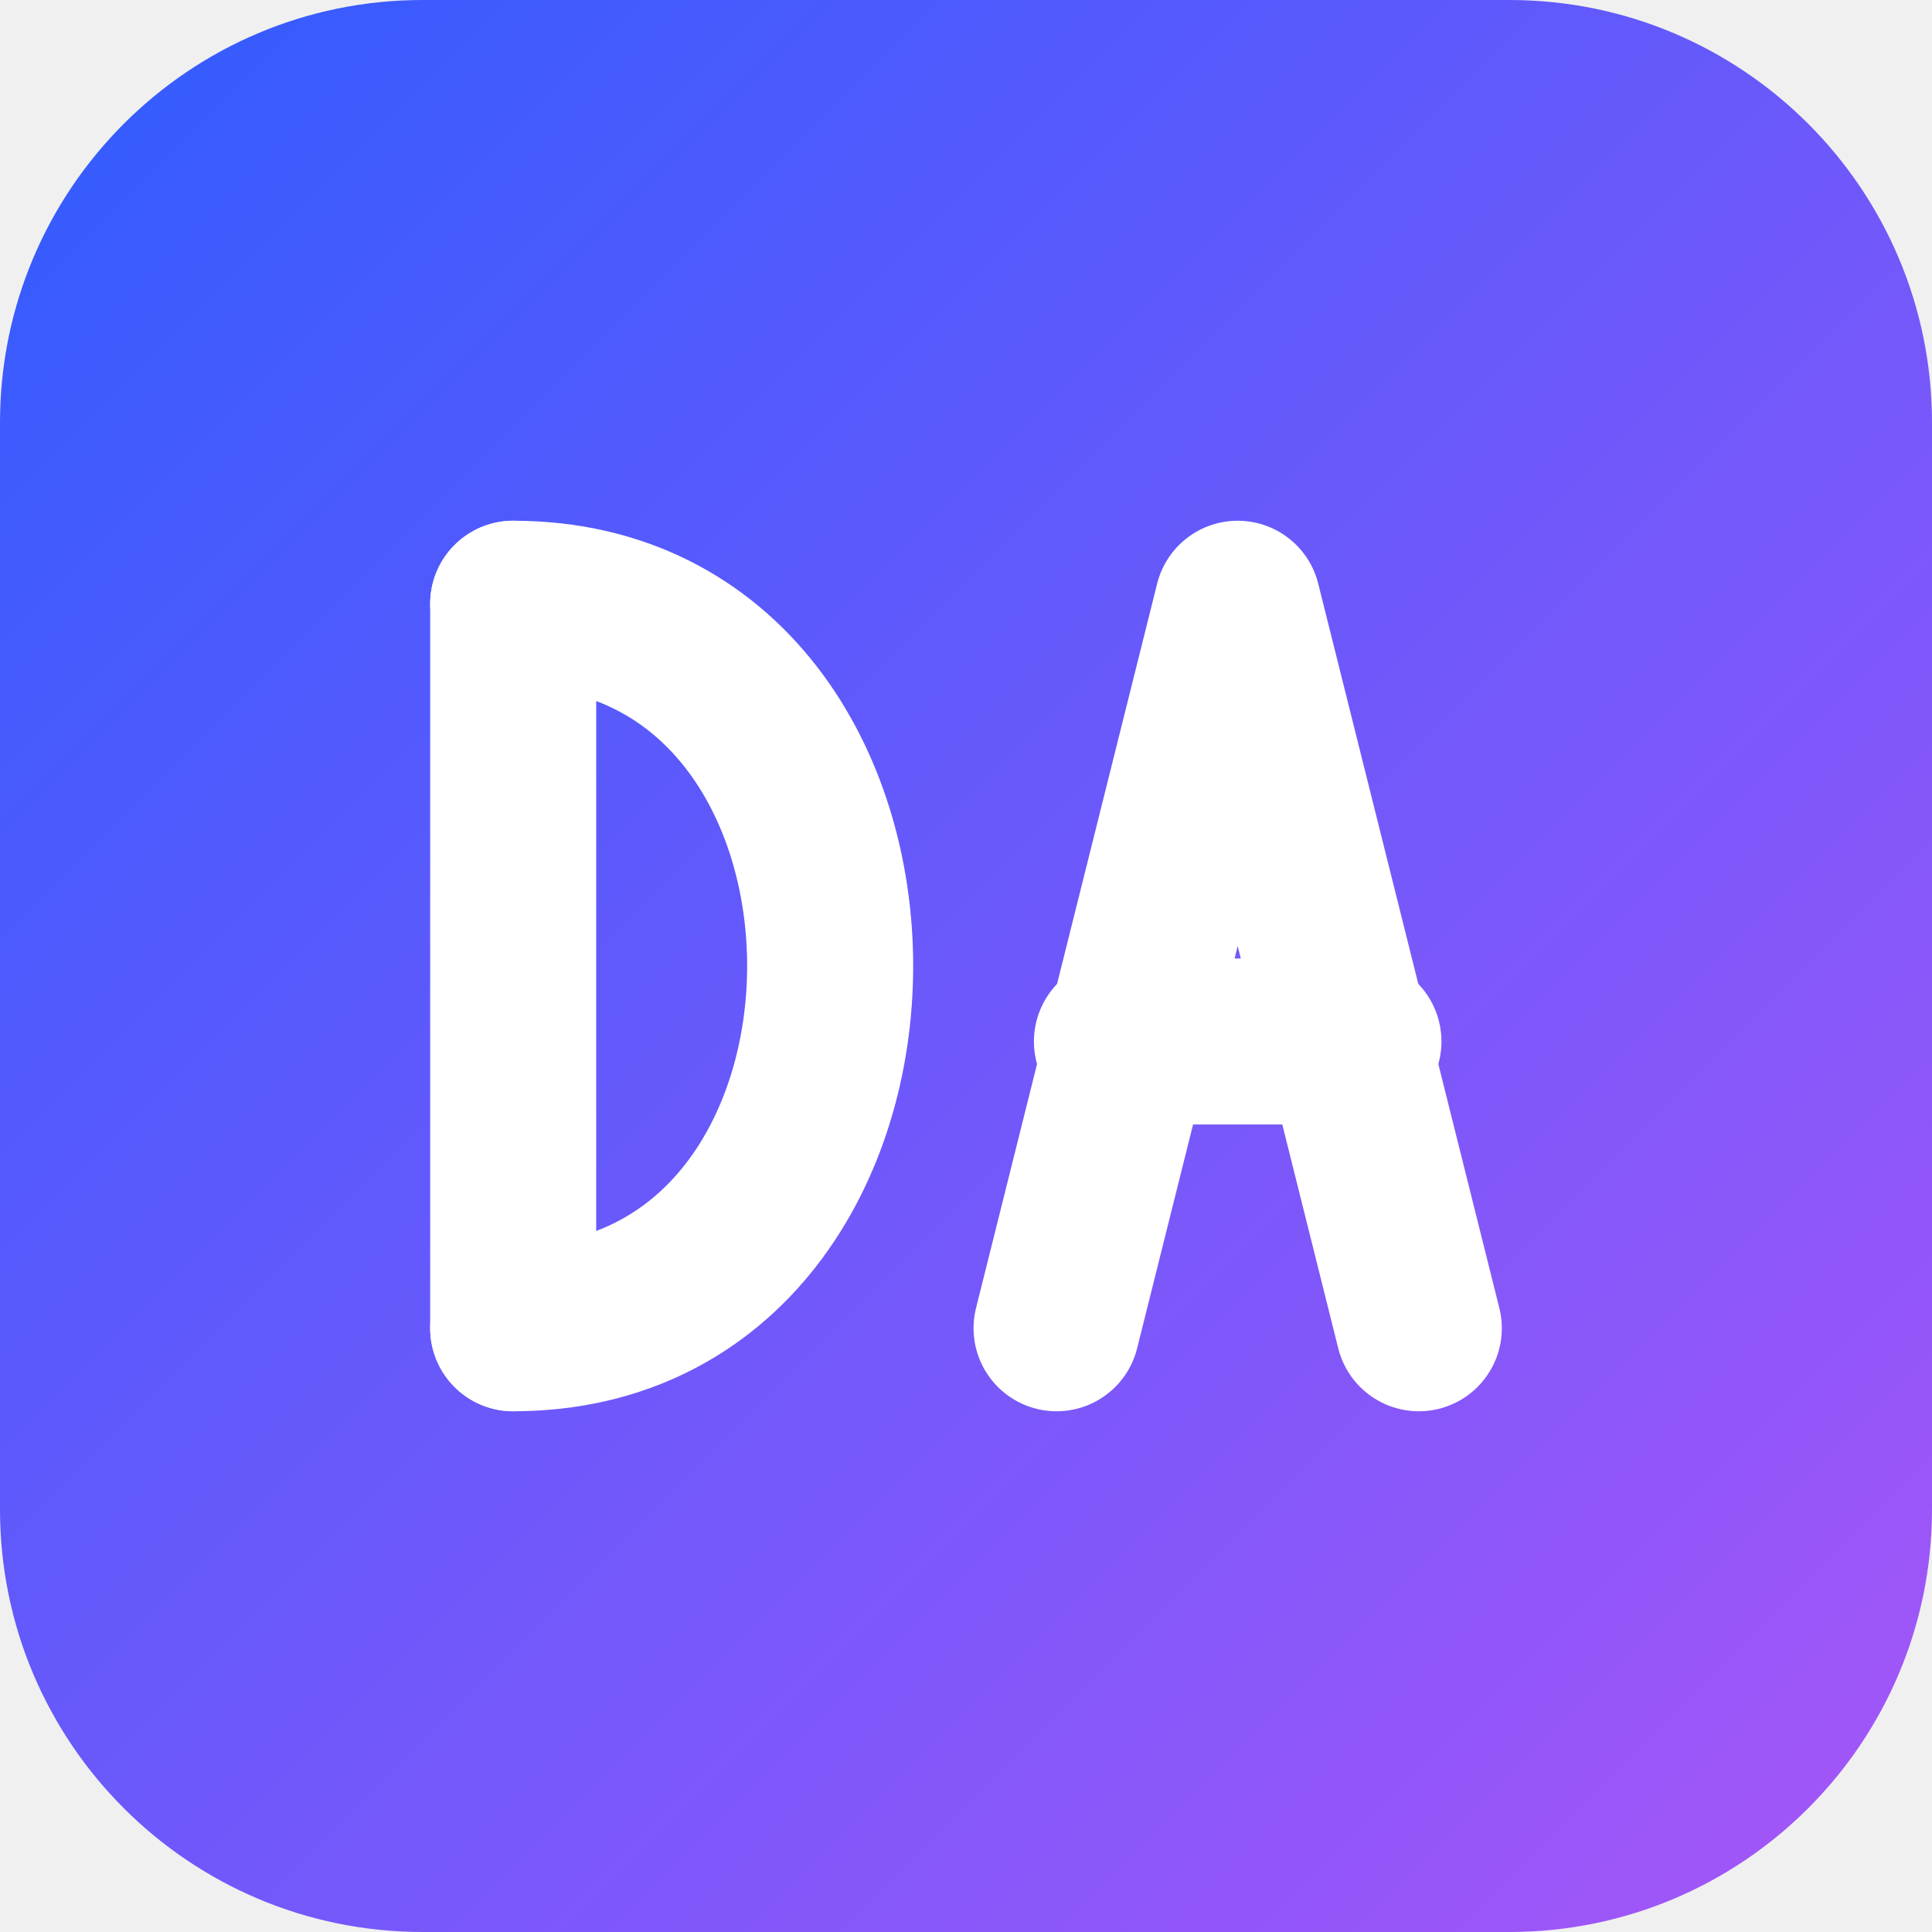
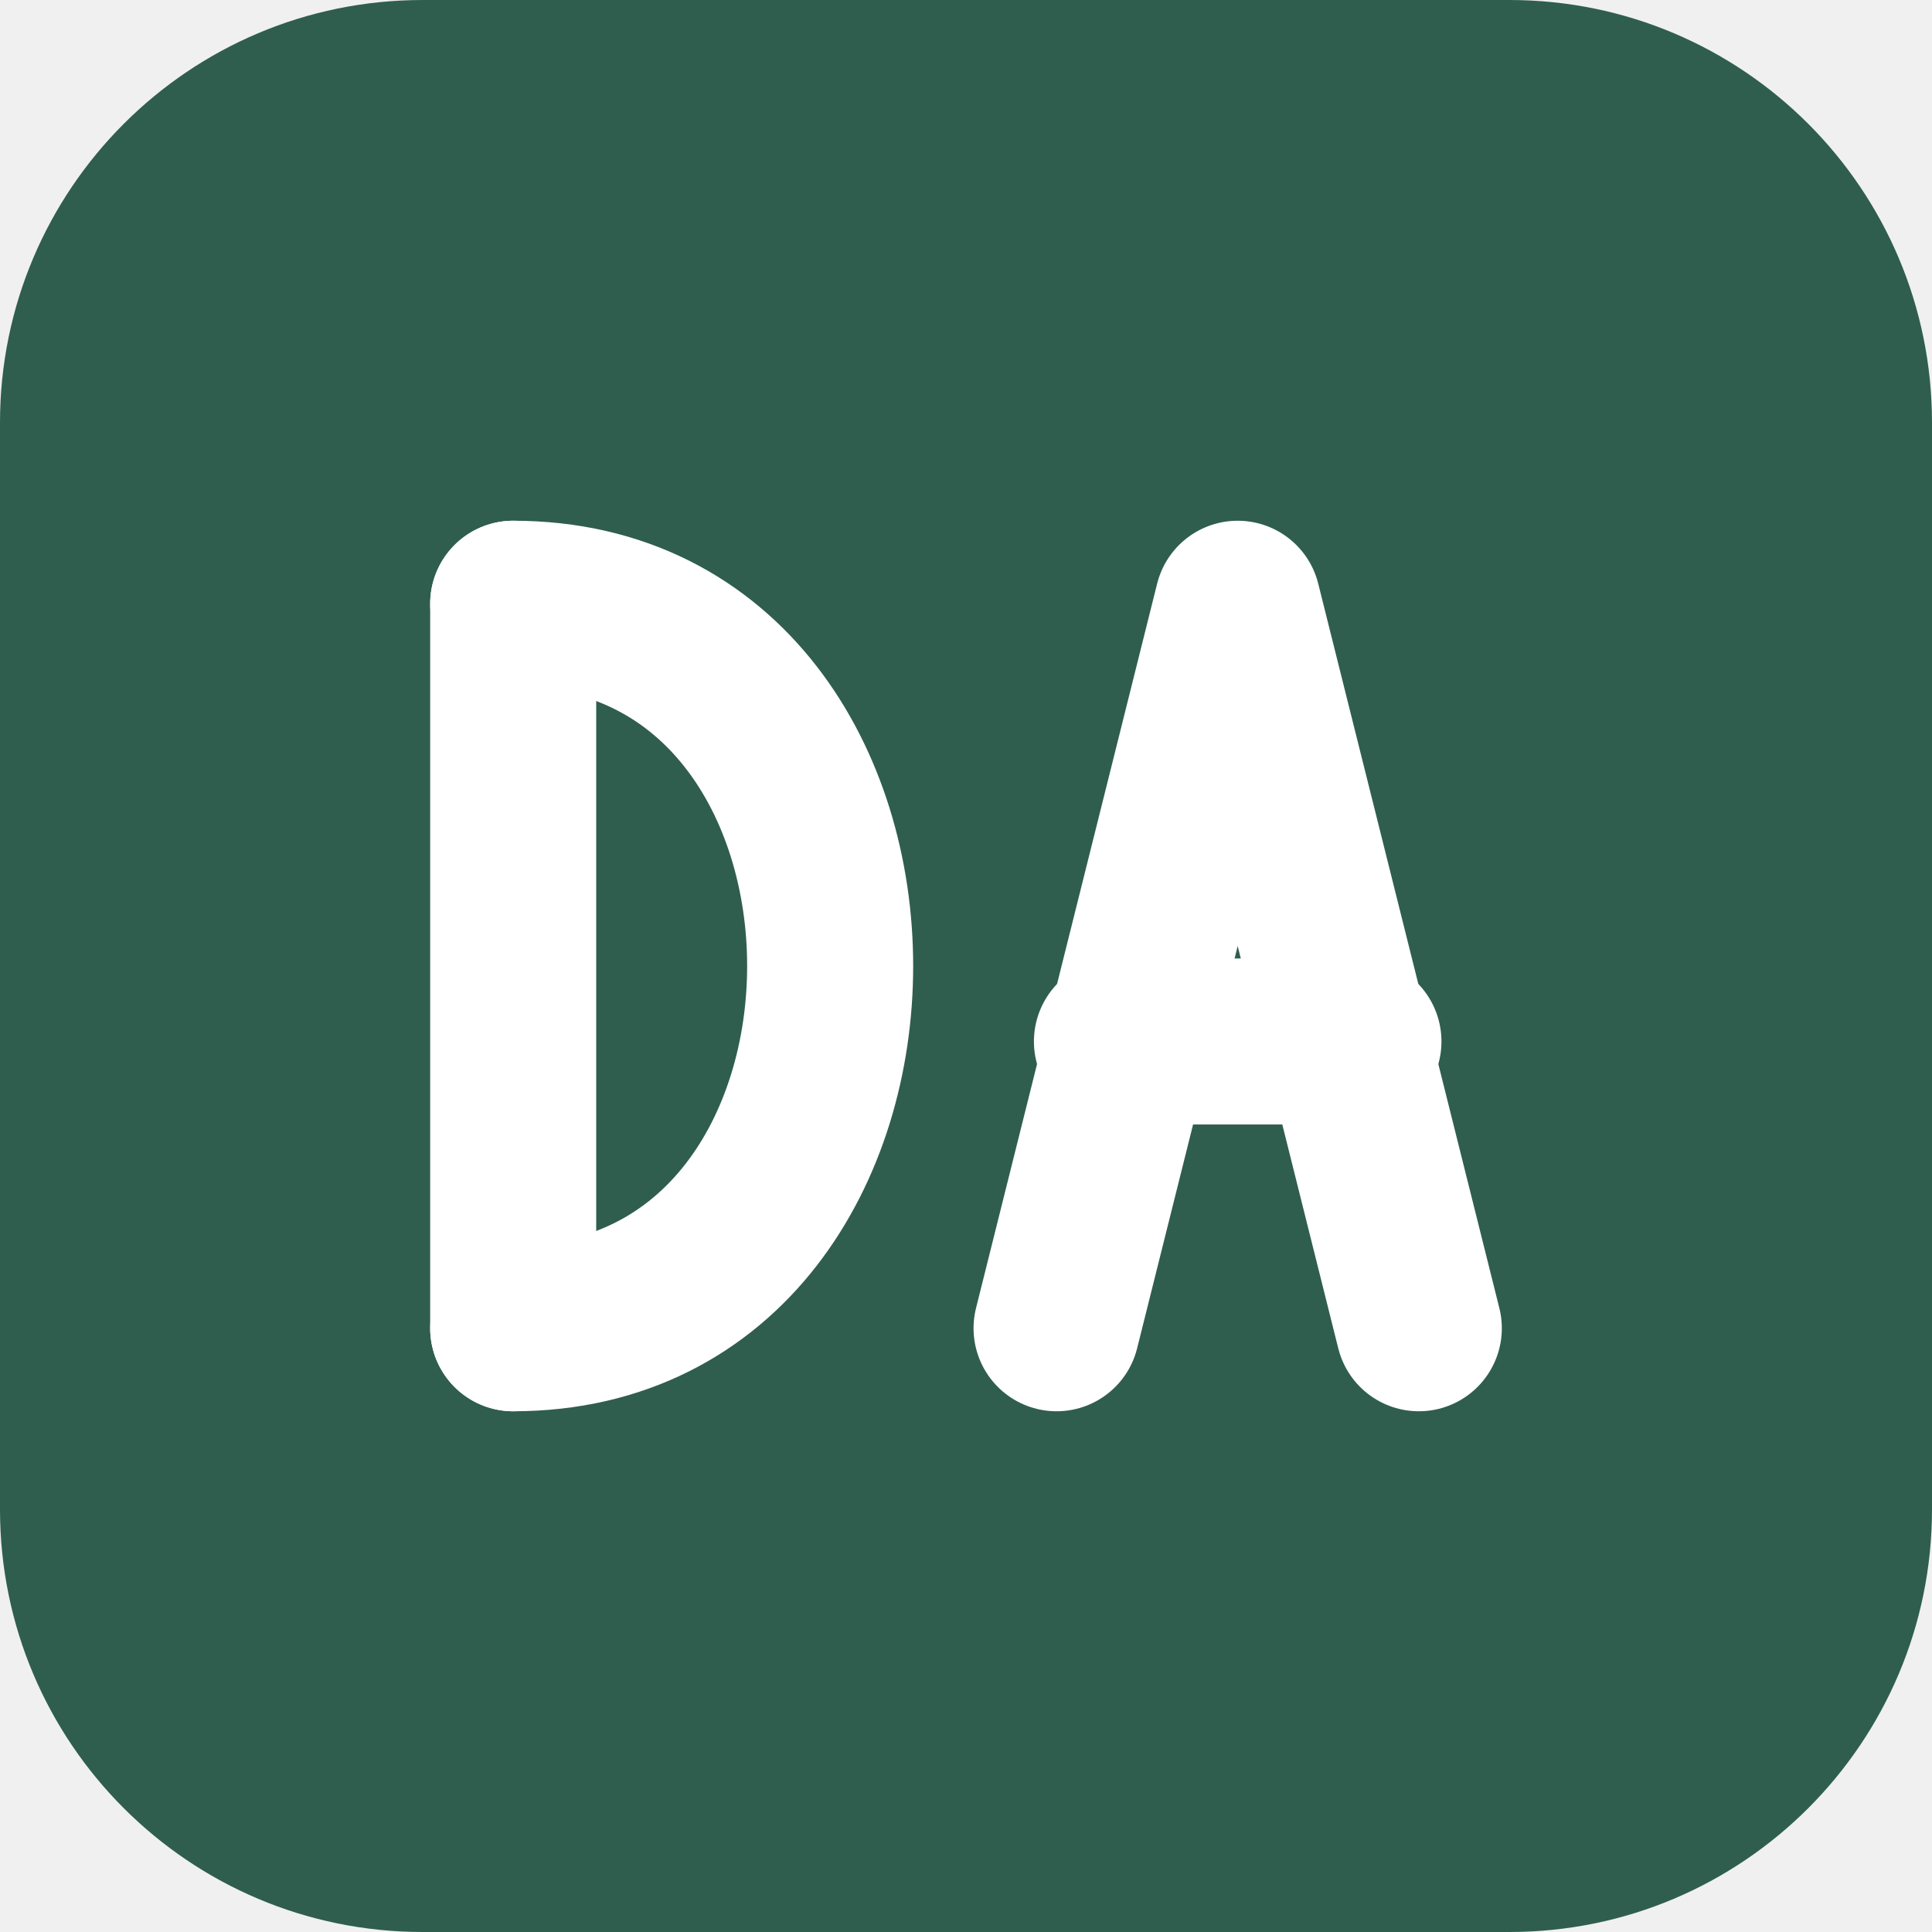
<svg xmlns="http://www.w3.org/2000/svg" viewBox="0 0 128 128" role="img" aria-label="Danial Asghar">
-   <defs>
-     <linearGradient id="da" x1="0" y1="0" x2="1" y2="1">
-       <stop offset="0" stop-color="#2f5cff" />
-       <stop offset="1" stop-color="#a855f7" />
-     </linearGradient>
-   </defs>
-   <rect width="128" height="128" rx="28" fill="url(#da)" />
+   <rect width="128" height="128" rx="28" fill="#2F5E4E" />
  <g fill="none" stroke="#fff" stroke-width="11" stroke-linecap="round" stroke-linejoin="round">
    <path d="M34 40 L34 88" />
    <path d="M34 40 C 62 40, 62 88, 34 88" />
    <path d="M70 88 L82 40 L94 88" />
    <path d="M74 69 L90 69" />
  </g>
</svg>
